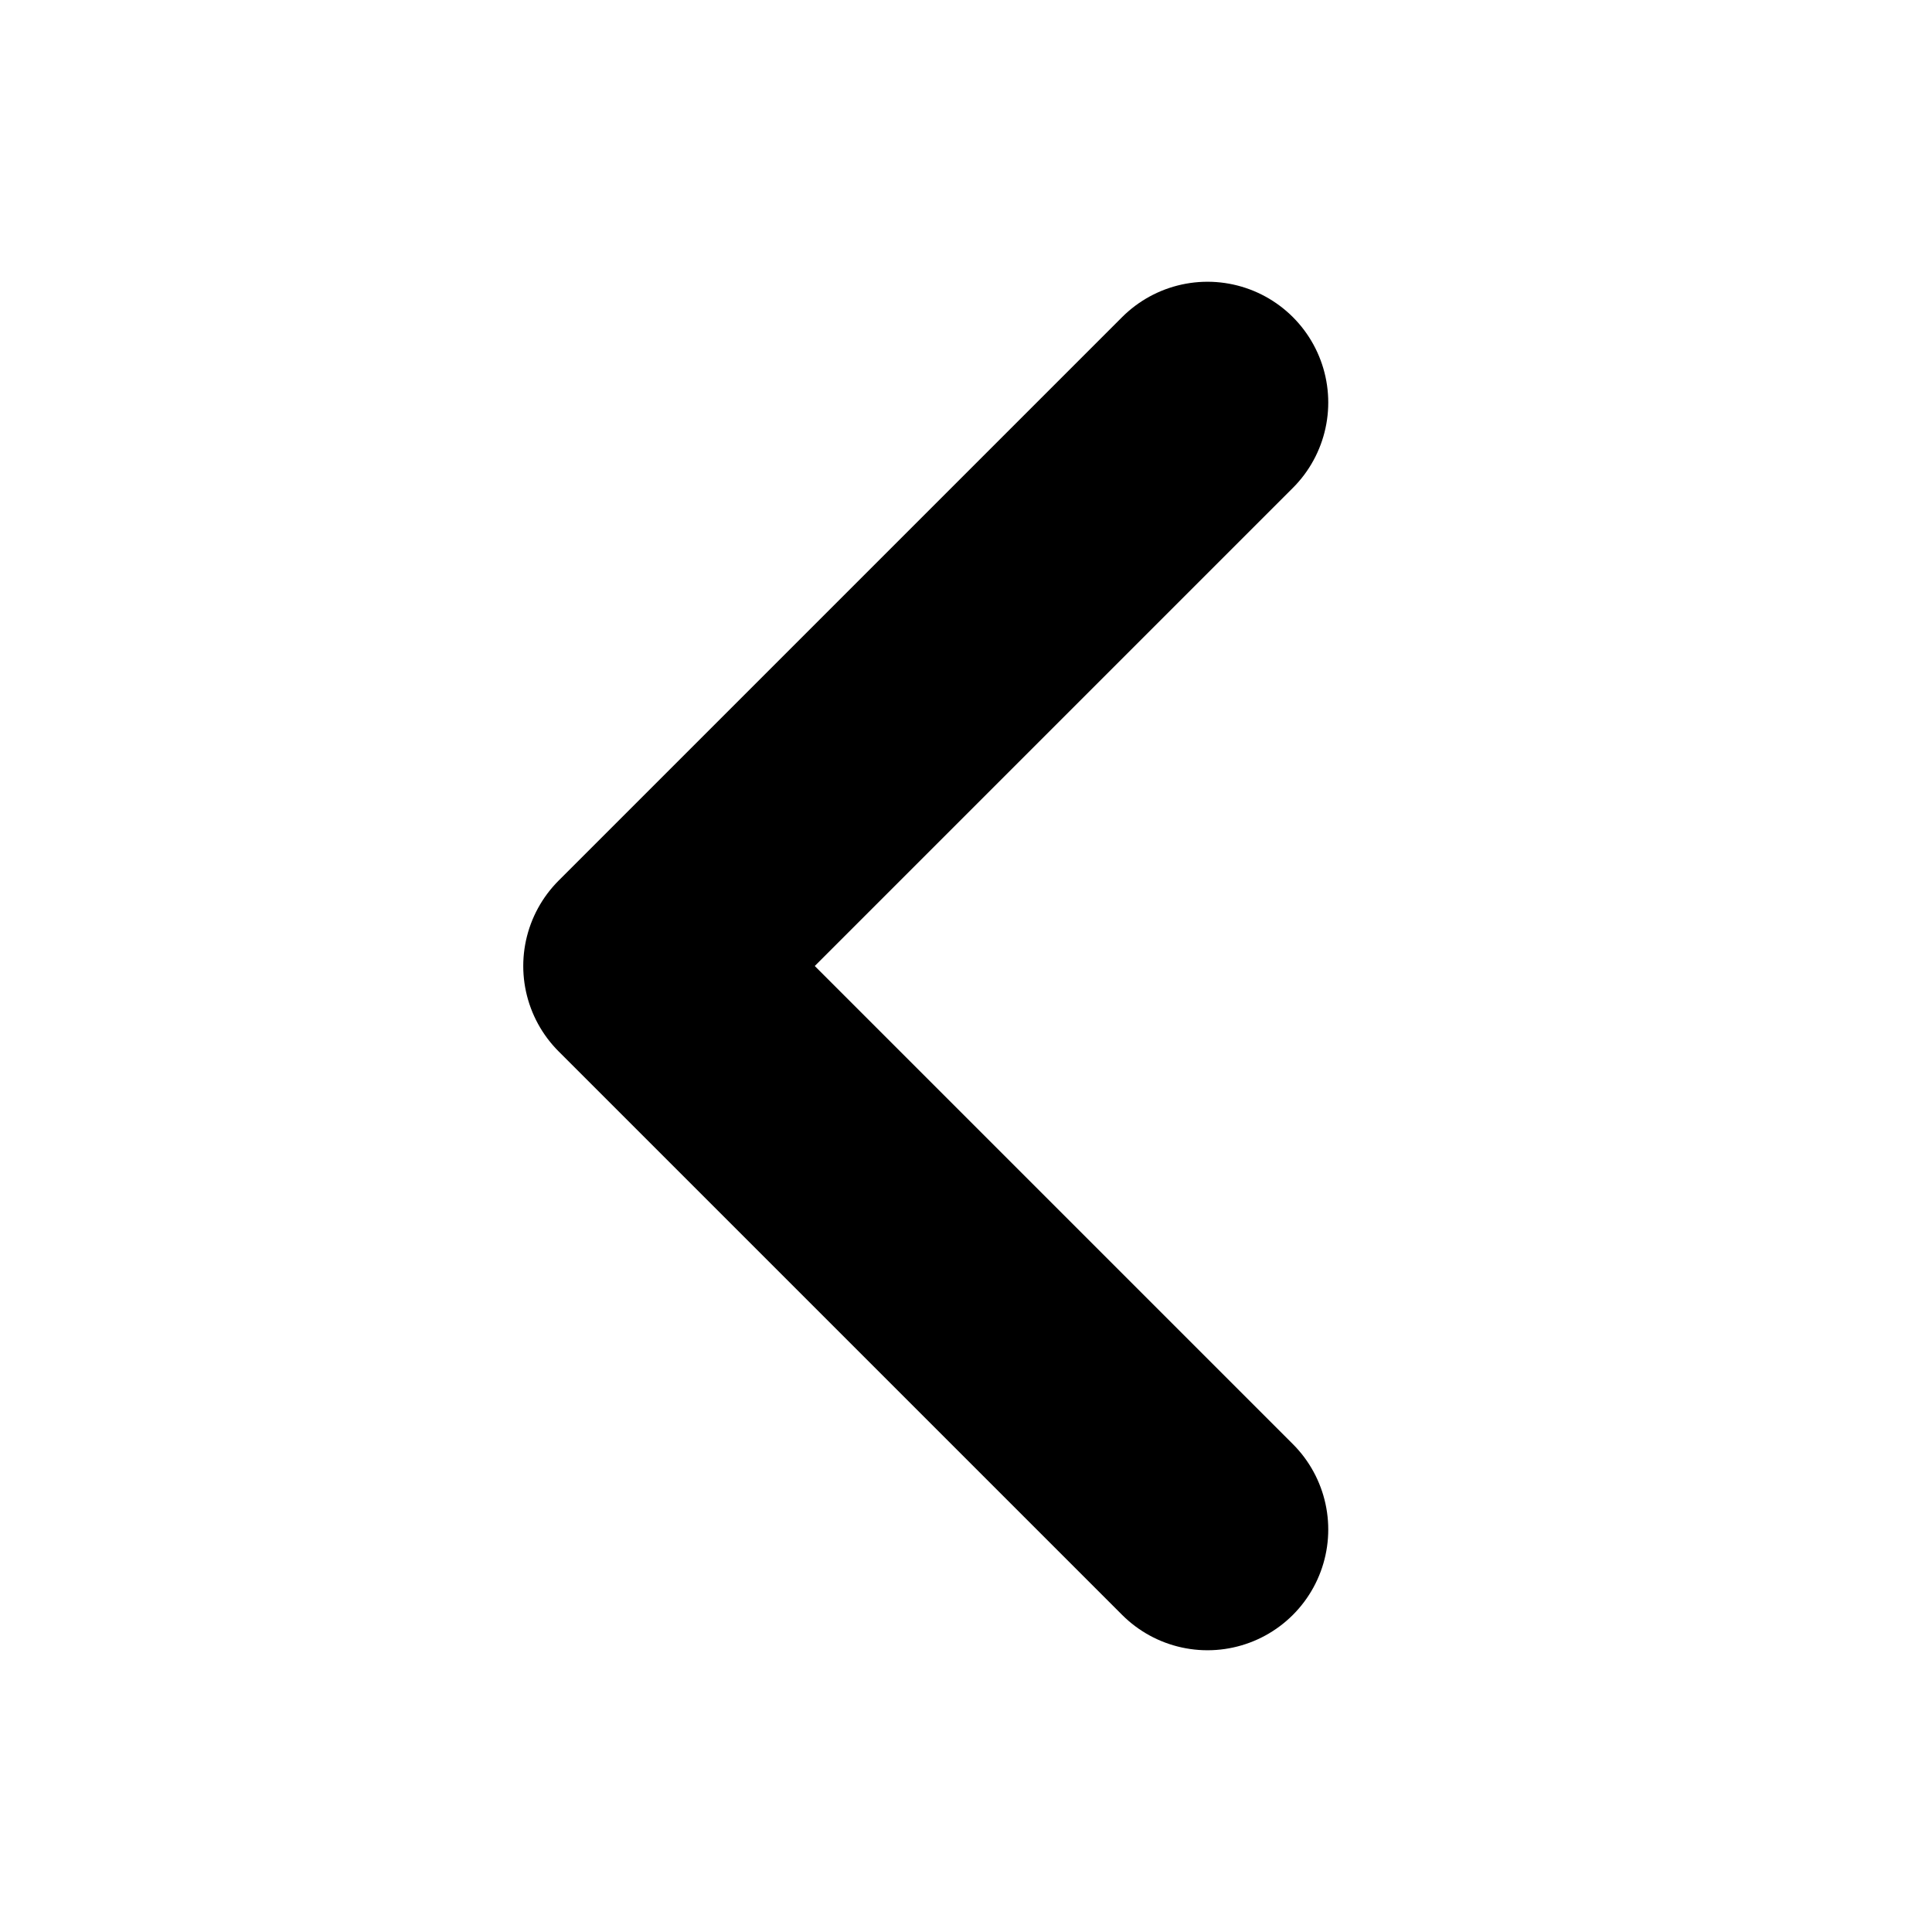
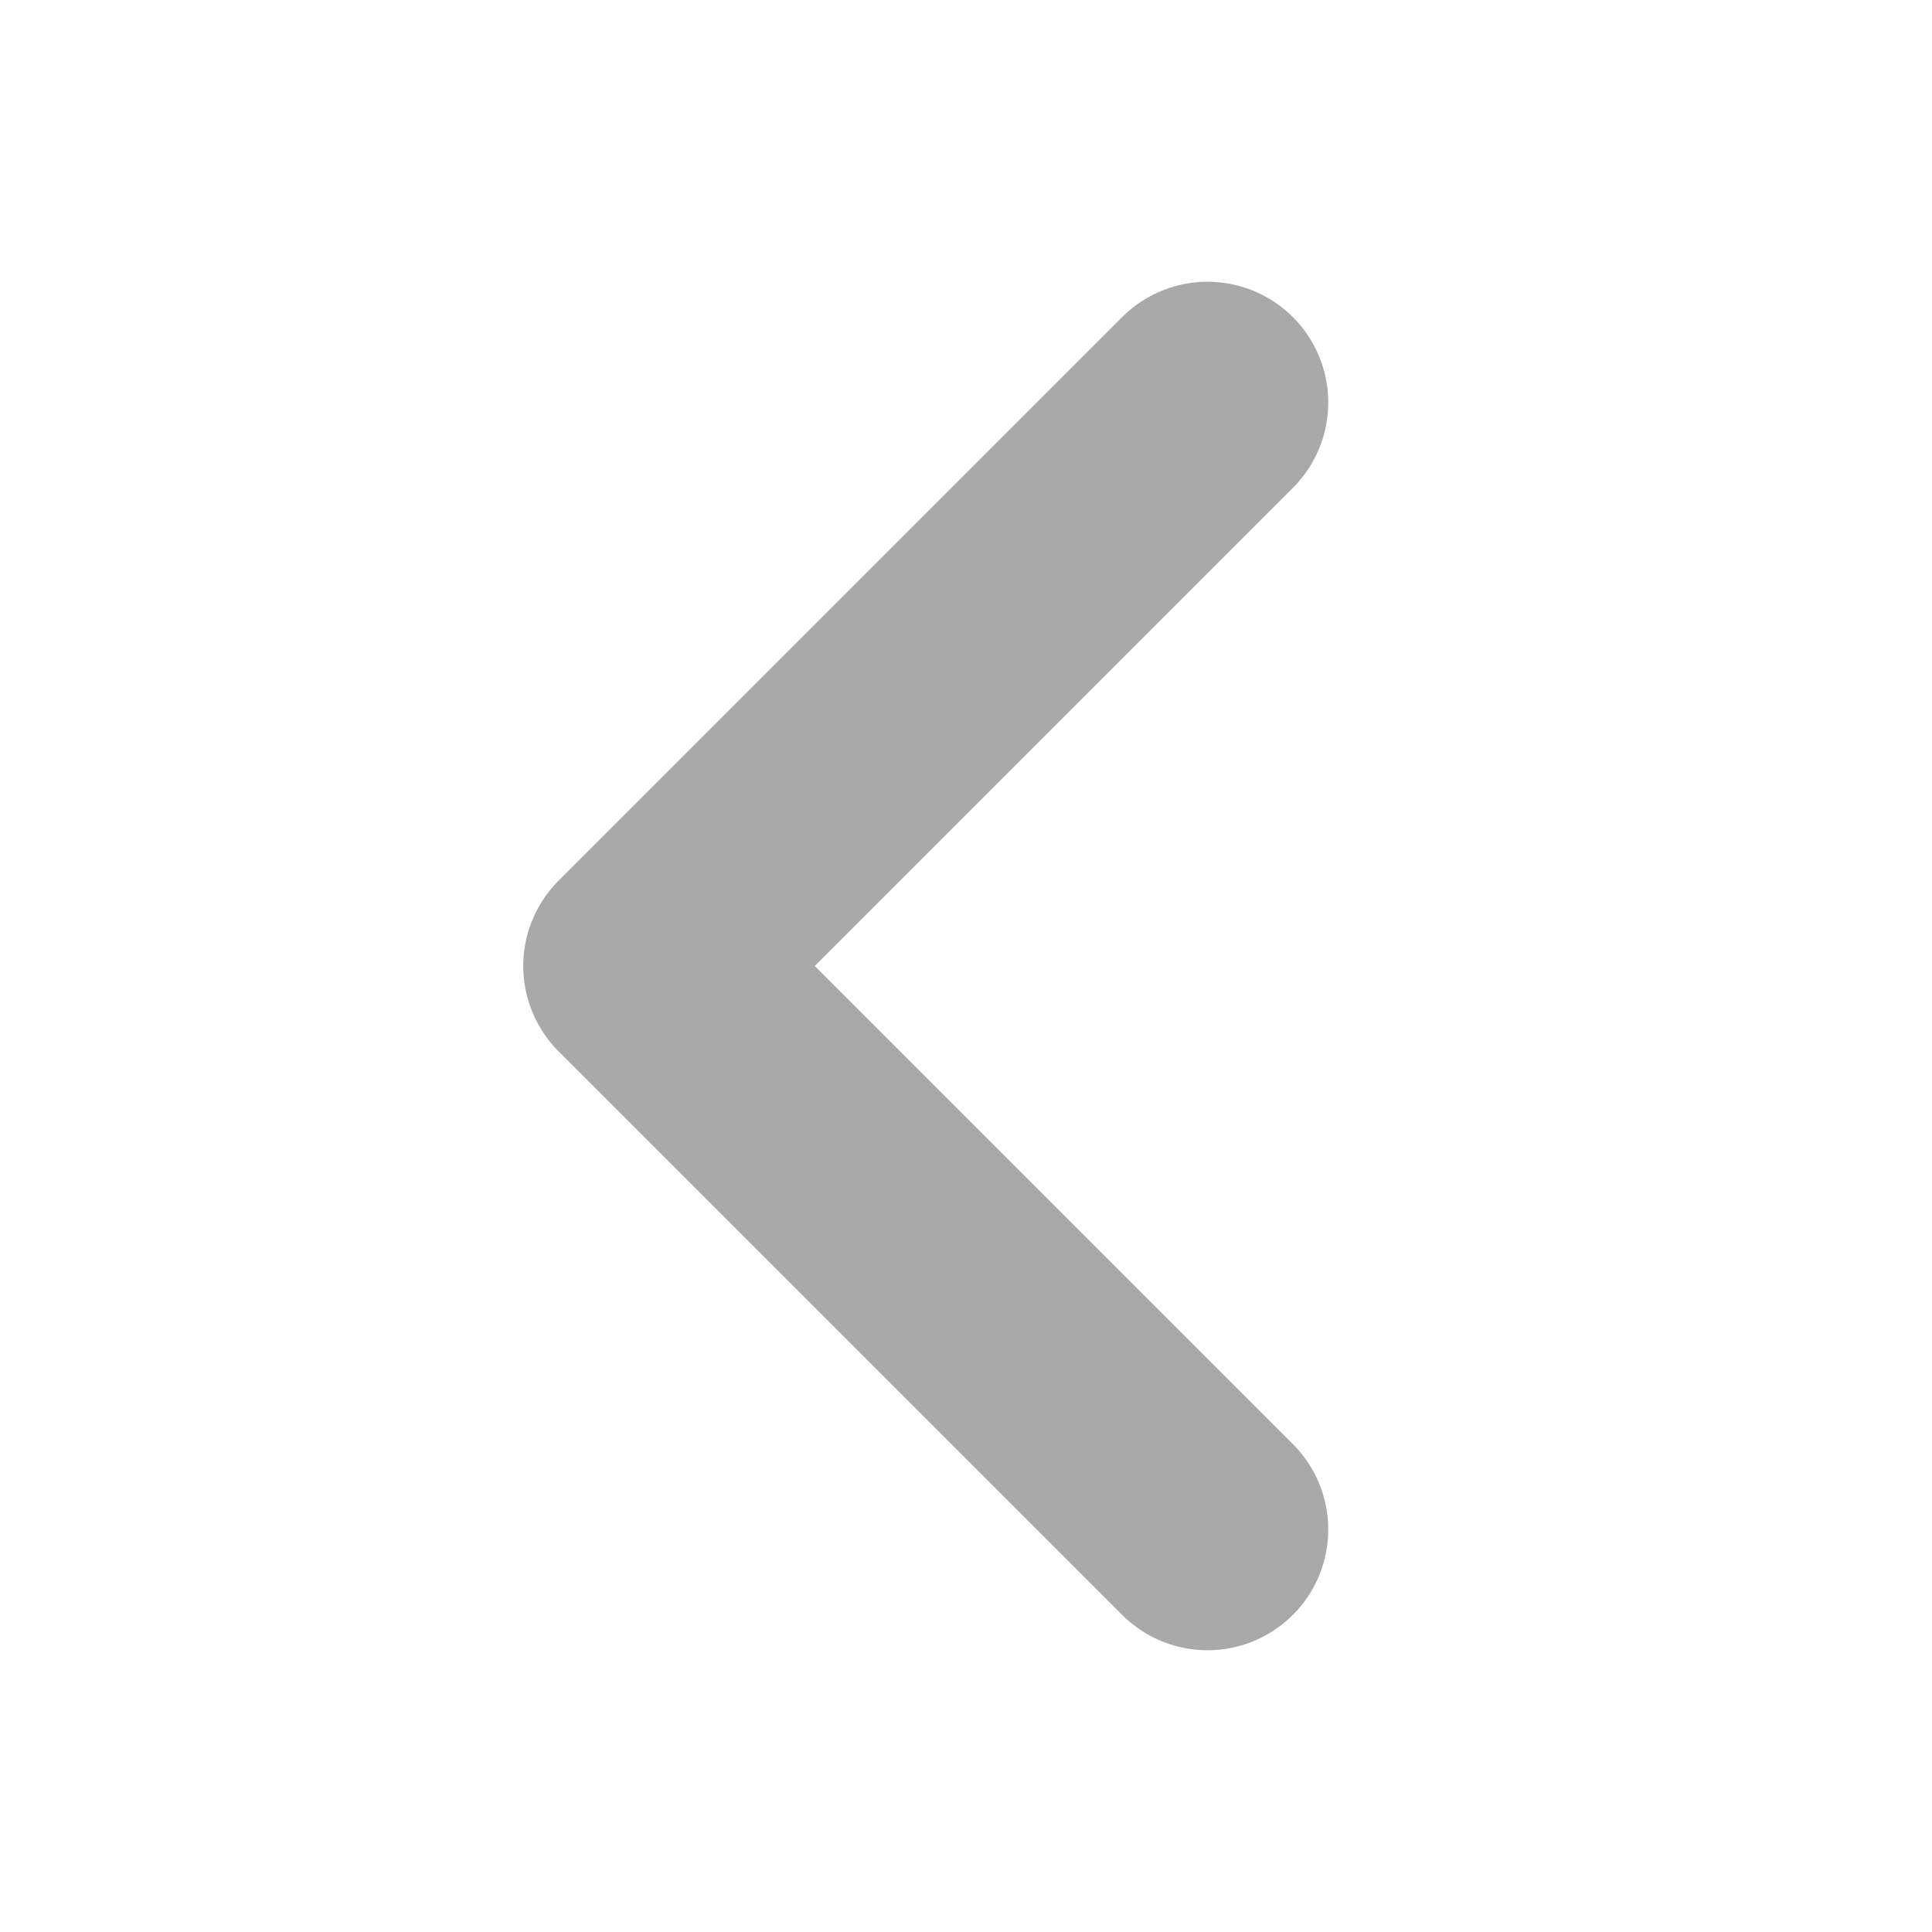
<svg xmlns="http://www.w3.org/2000/svg" width="800px" height="800px" viewBox="0 0 24 24" fill="none">
  <g id="Arrow / Chevron_Left">
-     <path id="Vector" d="M15 19L8 12L15 5" stroke="#000" stroke-width="3" stroke-linecap="round" stroke-linejoin="round" />
+     <path id="Vector" d="M15 19L8 12L15 5" stroke="darkgray" stroke-width="3" stroke-linecap="round" stroke-linejoin="round" />
  </g>
</svg>
